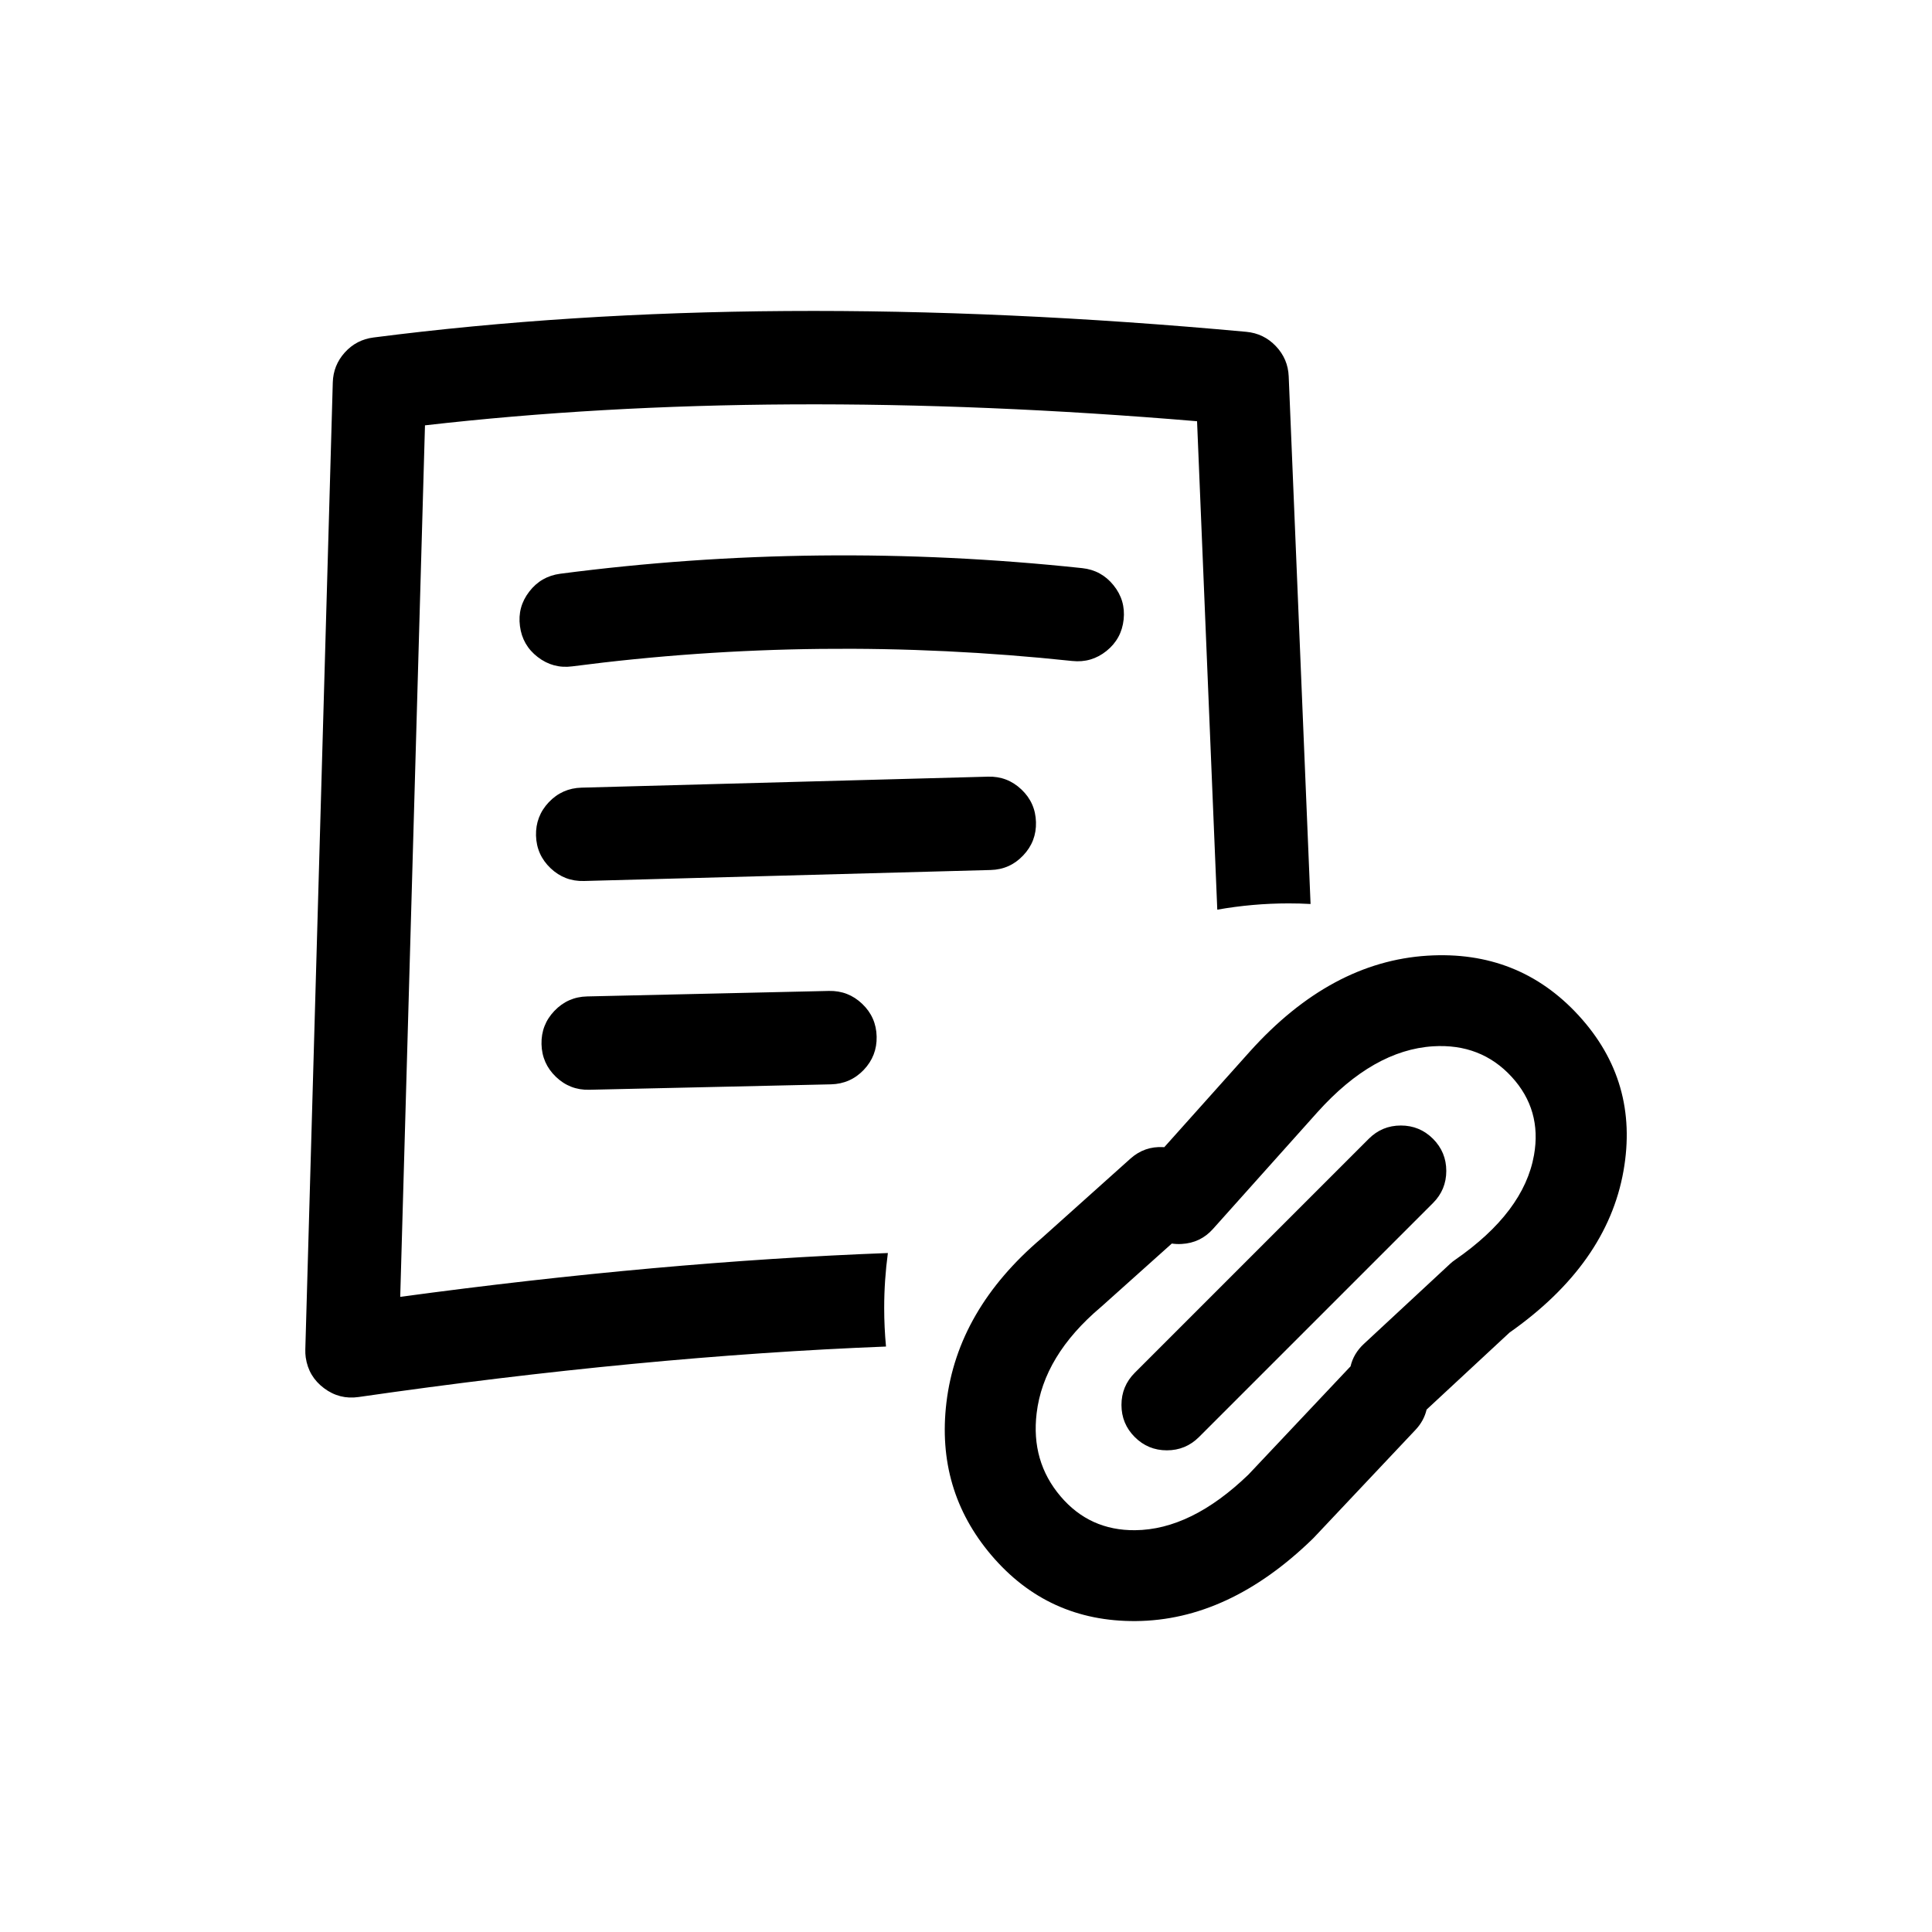
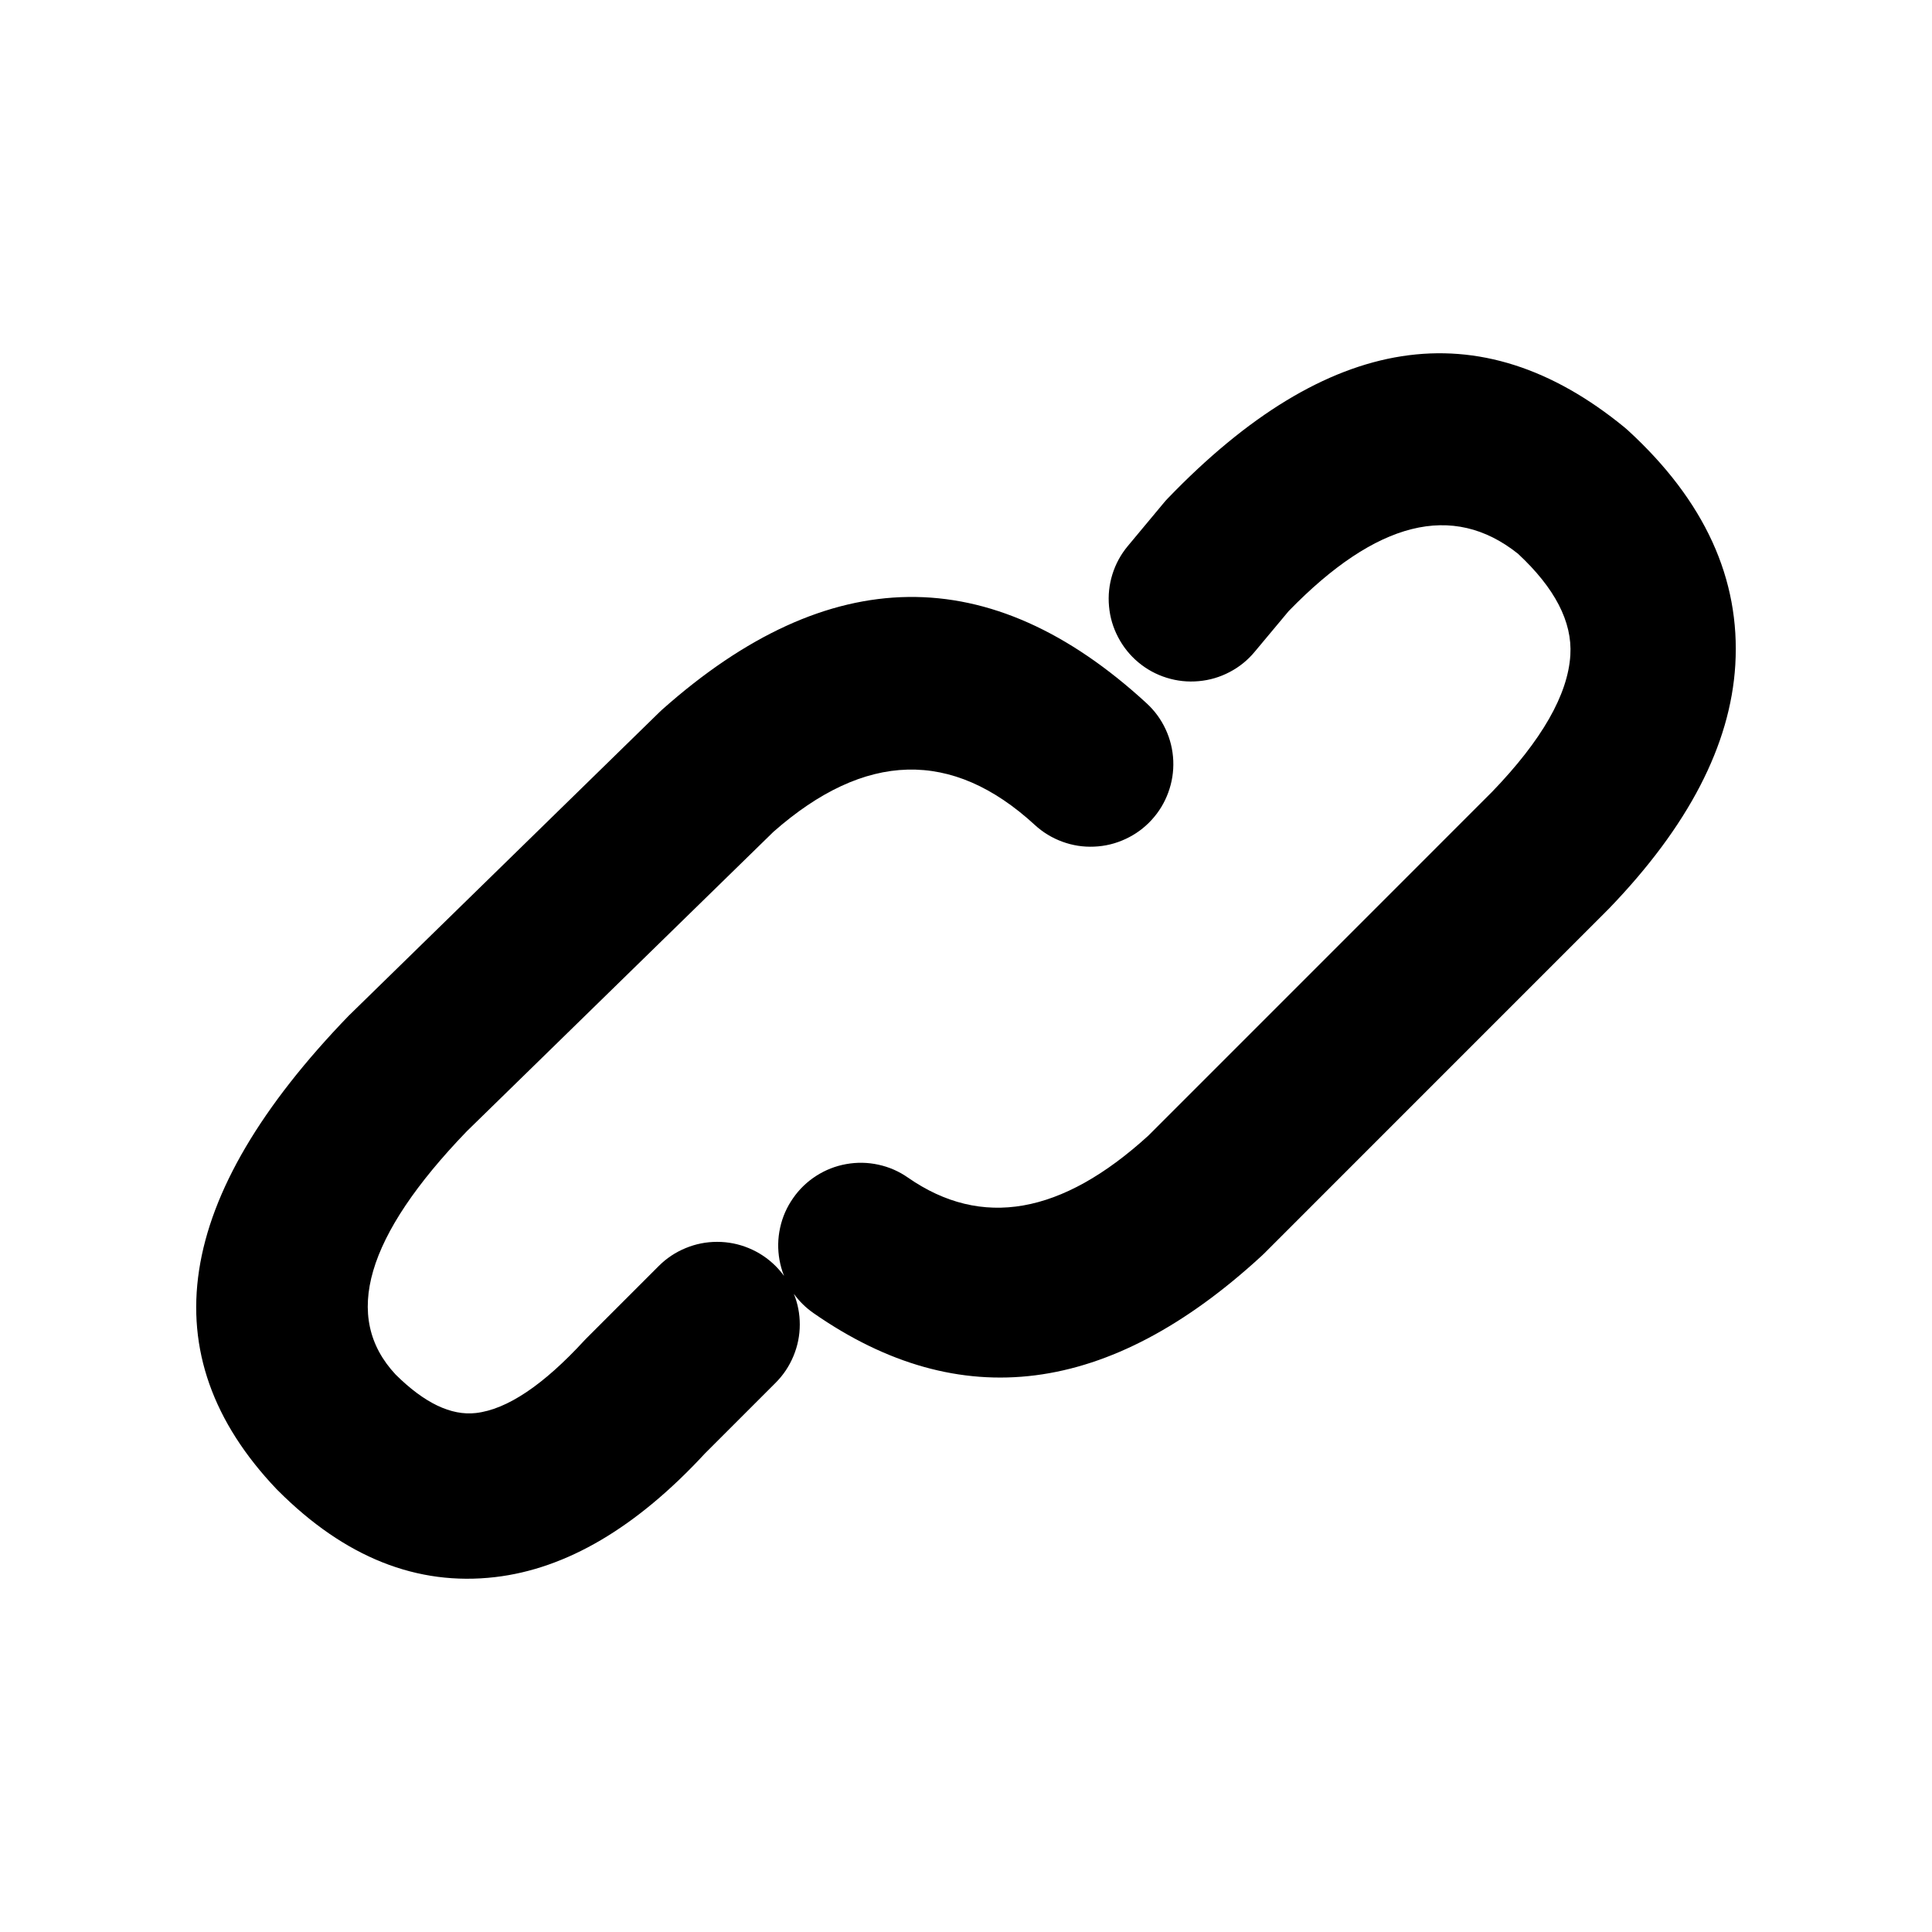
<svg xmlns="http://www.w3.org/2000/svg" viewBox="0 0 32 32">
-   <path d="M23.444 23.684 21.761 25.469Q21.749 25.482 21.737 25.493Q20.352 26.837 18.814 26.85Q17.358 26.862 16.42 25.759Q15.502 24.679 15.676 23.229Q15.86 21.692 17.251 20.51L18.723 19.191Q18.955 18.983 19.266 19Q19.275 19.001 19.284 19.001L20.704 17.414Q22.041 15.929 23.643 15.829Q25.153 15.735 26.148 16.82Q27.152 17.915 26.89 19.395Q26.617 20.936 25.002 22.072L23.629 23.347Q23.585 23.535 23.444 23.684ZM6.186 5.59Q12.641 4.76 20.643 5.496Q20.932 5.523 21.132 5.733Q21.333 5.944 21.345 6.234L21.707 14.973C21.587 14.966 21.466 14.963 21.345 14.963C20.941 14.963 20.546 14.999 20.162 15.067L19.827 6.977Q12.8 6.385 7.039 7.045L6.629 21.48Q10.941 20.896 14.706 20.754C14.666 21.051 14.645 21.355 14.645 21.663C14.645 21.879 14.655 22.092 14.675 22.303Q10.636 22.461 5.94 23.139Q5.623 23.185 5.367 22.993Q5.11 22.801 5.064 22.484Q5.055 22.418 5.057 22.351L5.512 6.335Q5.52 6.05 5.711 5.838Q5.903 5.626 6.186 5.59ZM19.409 20.597 18.248 21.637Q18.24 21.644 18.232 21.651Q17.284 22.453 17.17 23.407Q17.074 24.206 17.567 24.785Q18.049 25.352 18.801 25.345Q19.731 25.337 20.678 24.424L22.349 22.652Q22.359 22.642 22.369 22.632Q22.419 22.418 22.589 22.26L24.017 20.934Q24.056 20.897 24.101 20.867Q25.241 20.077 25.408 19.132Q25.54 18.384 25.039 17.837Q24.529 17.281 23.736 17.33Q22.748 17.392 21.825 18.417L20.091 20.355Q19.884 20.587 19.572 20.604Q19.488 20.609 19.409 20.597ZM9.279 9.503Q13.555 8.945 17.924 9.41Q18.242 9.444 18.443 9.693Q18.645 9.942 18.611 10.261Q18.577 10.58 18.328 10.781Q18.078 10.982 17.76 10.948Q13.574 10.503 9.479 11.037Q9.161 11.079 8.907 10.883Q8.653 10.688 8.612 10.37Q8.57 10.053 8.766 9.799Q8.961 9.545 9.279 9.503ZM9.631 13.046 16.365 12.864Q16.685 12.855 16.918 13.076Q17.15 13.296 17.159 13.616Q17.168 13.937 16.947 14.169Q16.727 14.402 16.407 14.41L9.673 14.592Q9.352 14.601 9.12 14.381Q8.887 14.16 8.878 13.84Q8.87 13.52 9.09 13.287Q9.311 13.055 9.631 13.046ZM18.795 22.738 22.671 18.862Q22.891 18.642 23.203 18.642Q23.514 18.642 23.735 18.862Q23.955 19.083 23.955 19.394Q23.955 19.706 23.735 19.926L19.859 23.802Q19.638 24.022 19.327 24.022Q19.015 24.022 18.795 23.802Q18.575 23.582 18.575 23.27Q18.575 22.959 18.795 22.738ZM9.725 16.504 13.729 16.413Q14.05 16.406 14.281 16.627Q14.513 16.848 14.52 17.169Q14.527 17.489 14.306 17.721Q14.085 17.952 13.764 17.96L9.76 18.05Q9.44 18.058 9.208 17.836Q8.977 17.615 8.969 17.295Q8.962 16.974 9.183 16.743Q9.405 16.511 9.725 16.504Z" />
+   <path d="M12.846 22.904 11.675 24.075Q9.973 25.916 8.199 26.122Q6.262 26.347 4.605 24.689Q4.592 24.677 4.58 24.664Q1.416 21.334 5.778 16.821Q5.792 16.807 5.806 16.794L10.922 11.796Q10.945 11.774 10.969 11.752Q15.107 8.075 18.992 11.649Q19.192 11.833 19.307 12.08Q19.421 12.327 19.433 12.599Q19.444 12.871 19.35 13.127Q19.257 13.382 19.072 13.583Q18.888 13.783 18.641 13.897Q18.394 14.012 18.122 14.023Q17.851 14.035 17.595 13.941Q17.339 13.847 17.139 13.663Q15.085 11.774 12.81 13.778L7.732 18.737Q5.221 21.343 6.553 22.767Q7.267 23.475 7.883 23.404Q8.657 23.314 9.681 22.2Q9.701 22.179 9.721 22.159L10.911 20.969Q11.103 20.777 11.355 20.673Q11.606 20.569 11.878 20.569Q12.15 20.569 12.402 20.673Q12.653 20.777 12.846 20.969Q12.923 21.047 12.986 21.133Q12.936 21.007 12.911 20.87Q12.863 20.602 12.921 20.336Q12.979 20.07 13.135 19.847Q13.29 19.623 13.519 19.476Q13.748 19.329 14.016 19.281Q14.284 19.233 14.55 19.291Q14.816 19.349 15.039 19.505Q16.867 20.776 19.023 18.807L24.713 13.116Q25.951 11.832 26.01 10.849Q26.06 10.025 25.142 9.171Q23.523 7.881 21.345 10.121L20.782 10.795Q20.608 11.005 20.367 11.131Q20.126 11.258 19.855 11.282Q19.584 11.307 19.324 11.226Q19.064 11.145 18.855 10.971Q18.646 10.796 18.52 10.555Q18.393 10.314 18.369 10.043Q18.344 9.772 18.425 9.512Q18.506 9.253 18.68 9.044L19.275 8.33Q19.306 8.292 19.341 8.256Q23.31 4.135 26.904 7.076Q26.934 7.1 26.962 7.126Q28.87 8.875 28.742 11.013Q28.622 13.004 26.648 15.051L20.937 20.763Q20.917 20.783 20.896 20.802Q17.114 24.282 13.477 21.751Q13.285 21.618 13.149 21.43Q13.247 21.674 13.247 21.937Q13.247 22.209 13.142 22.461Q13.038 22.712 12.846 22.904Z" />
</svg>
